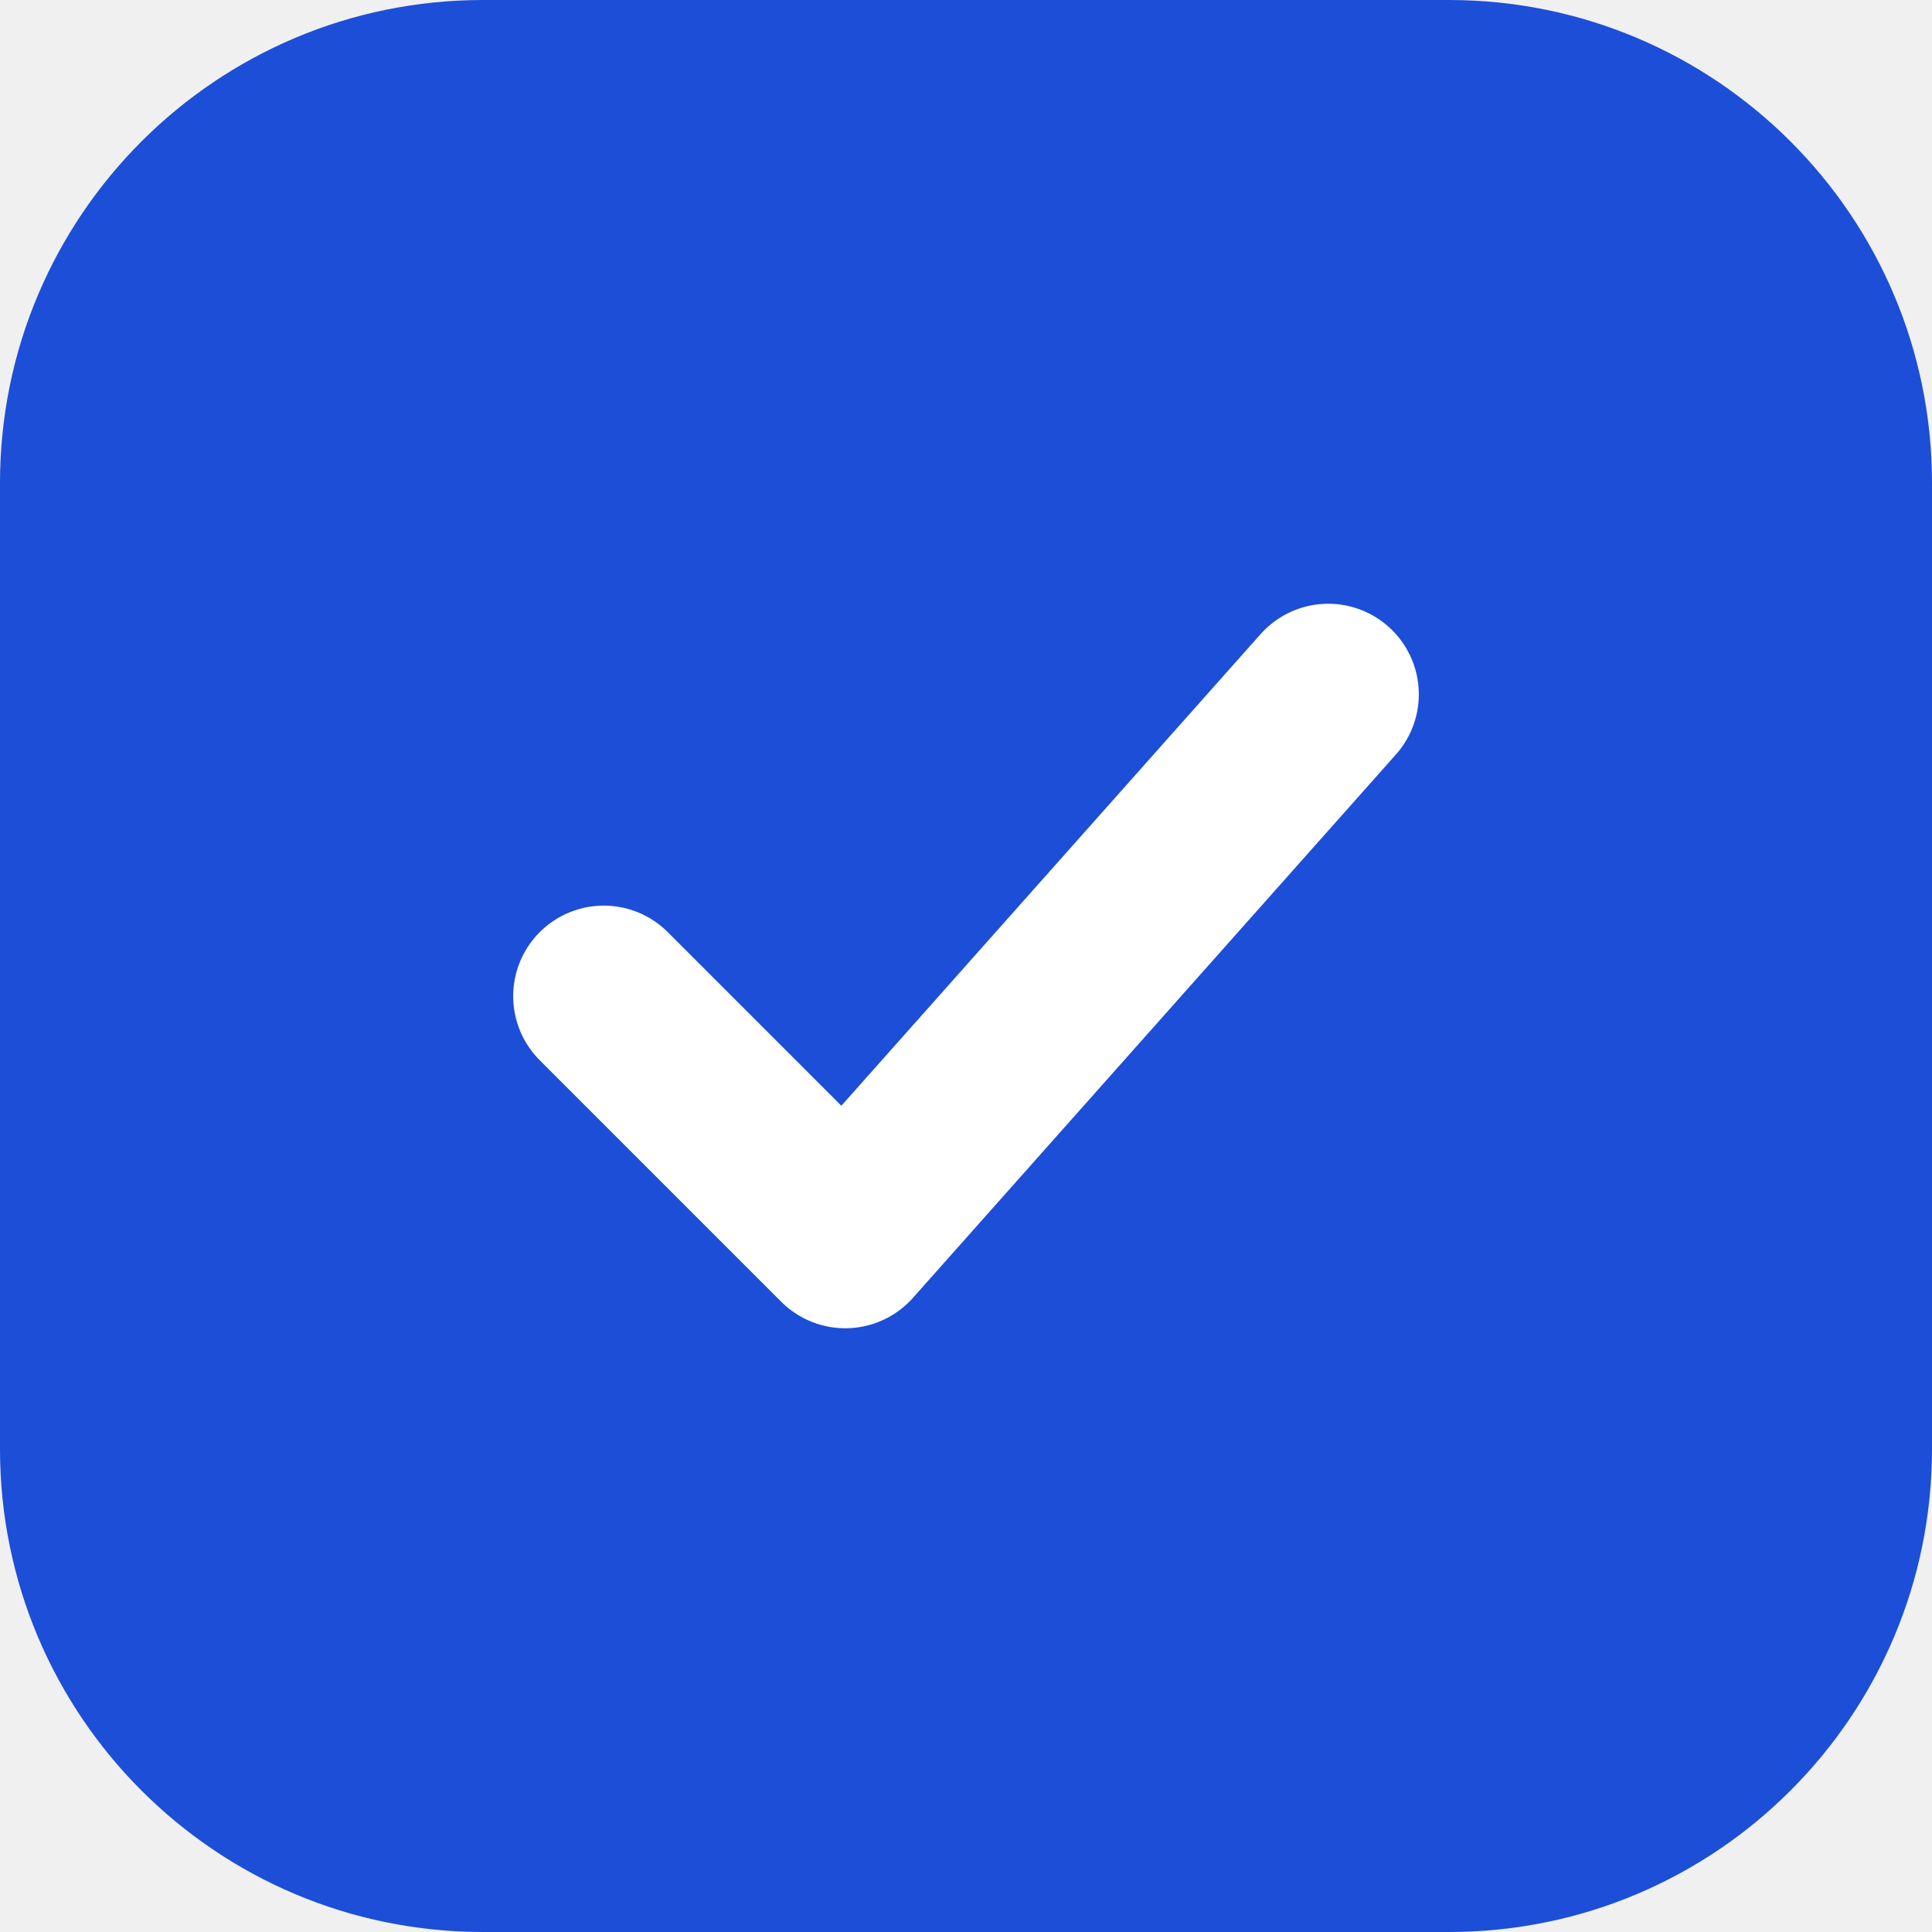
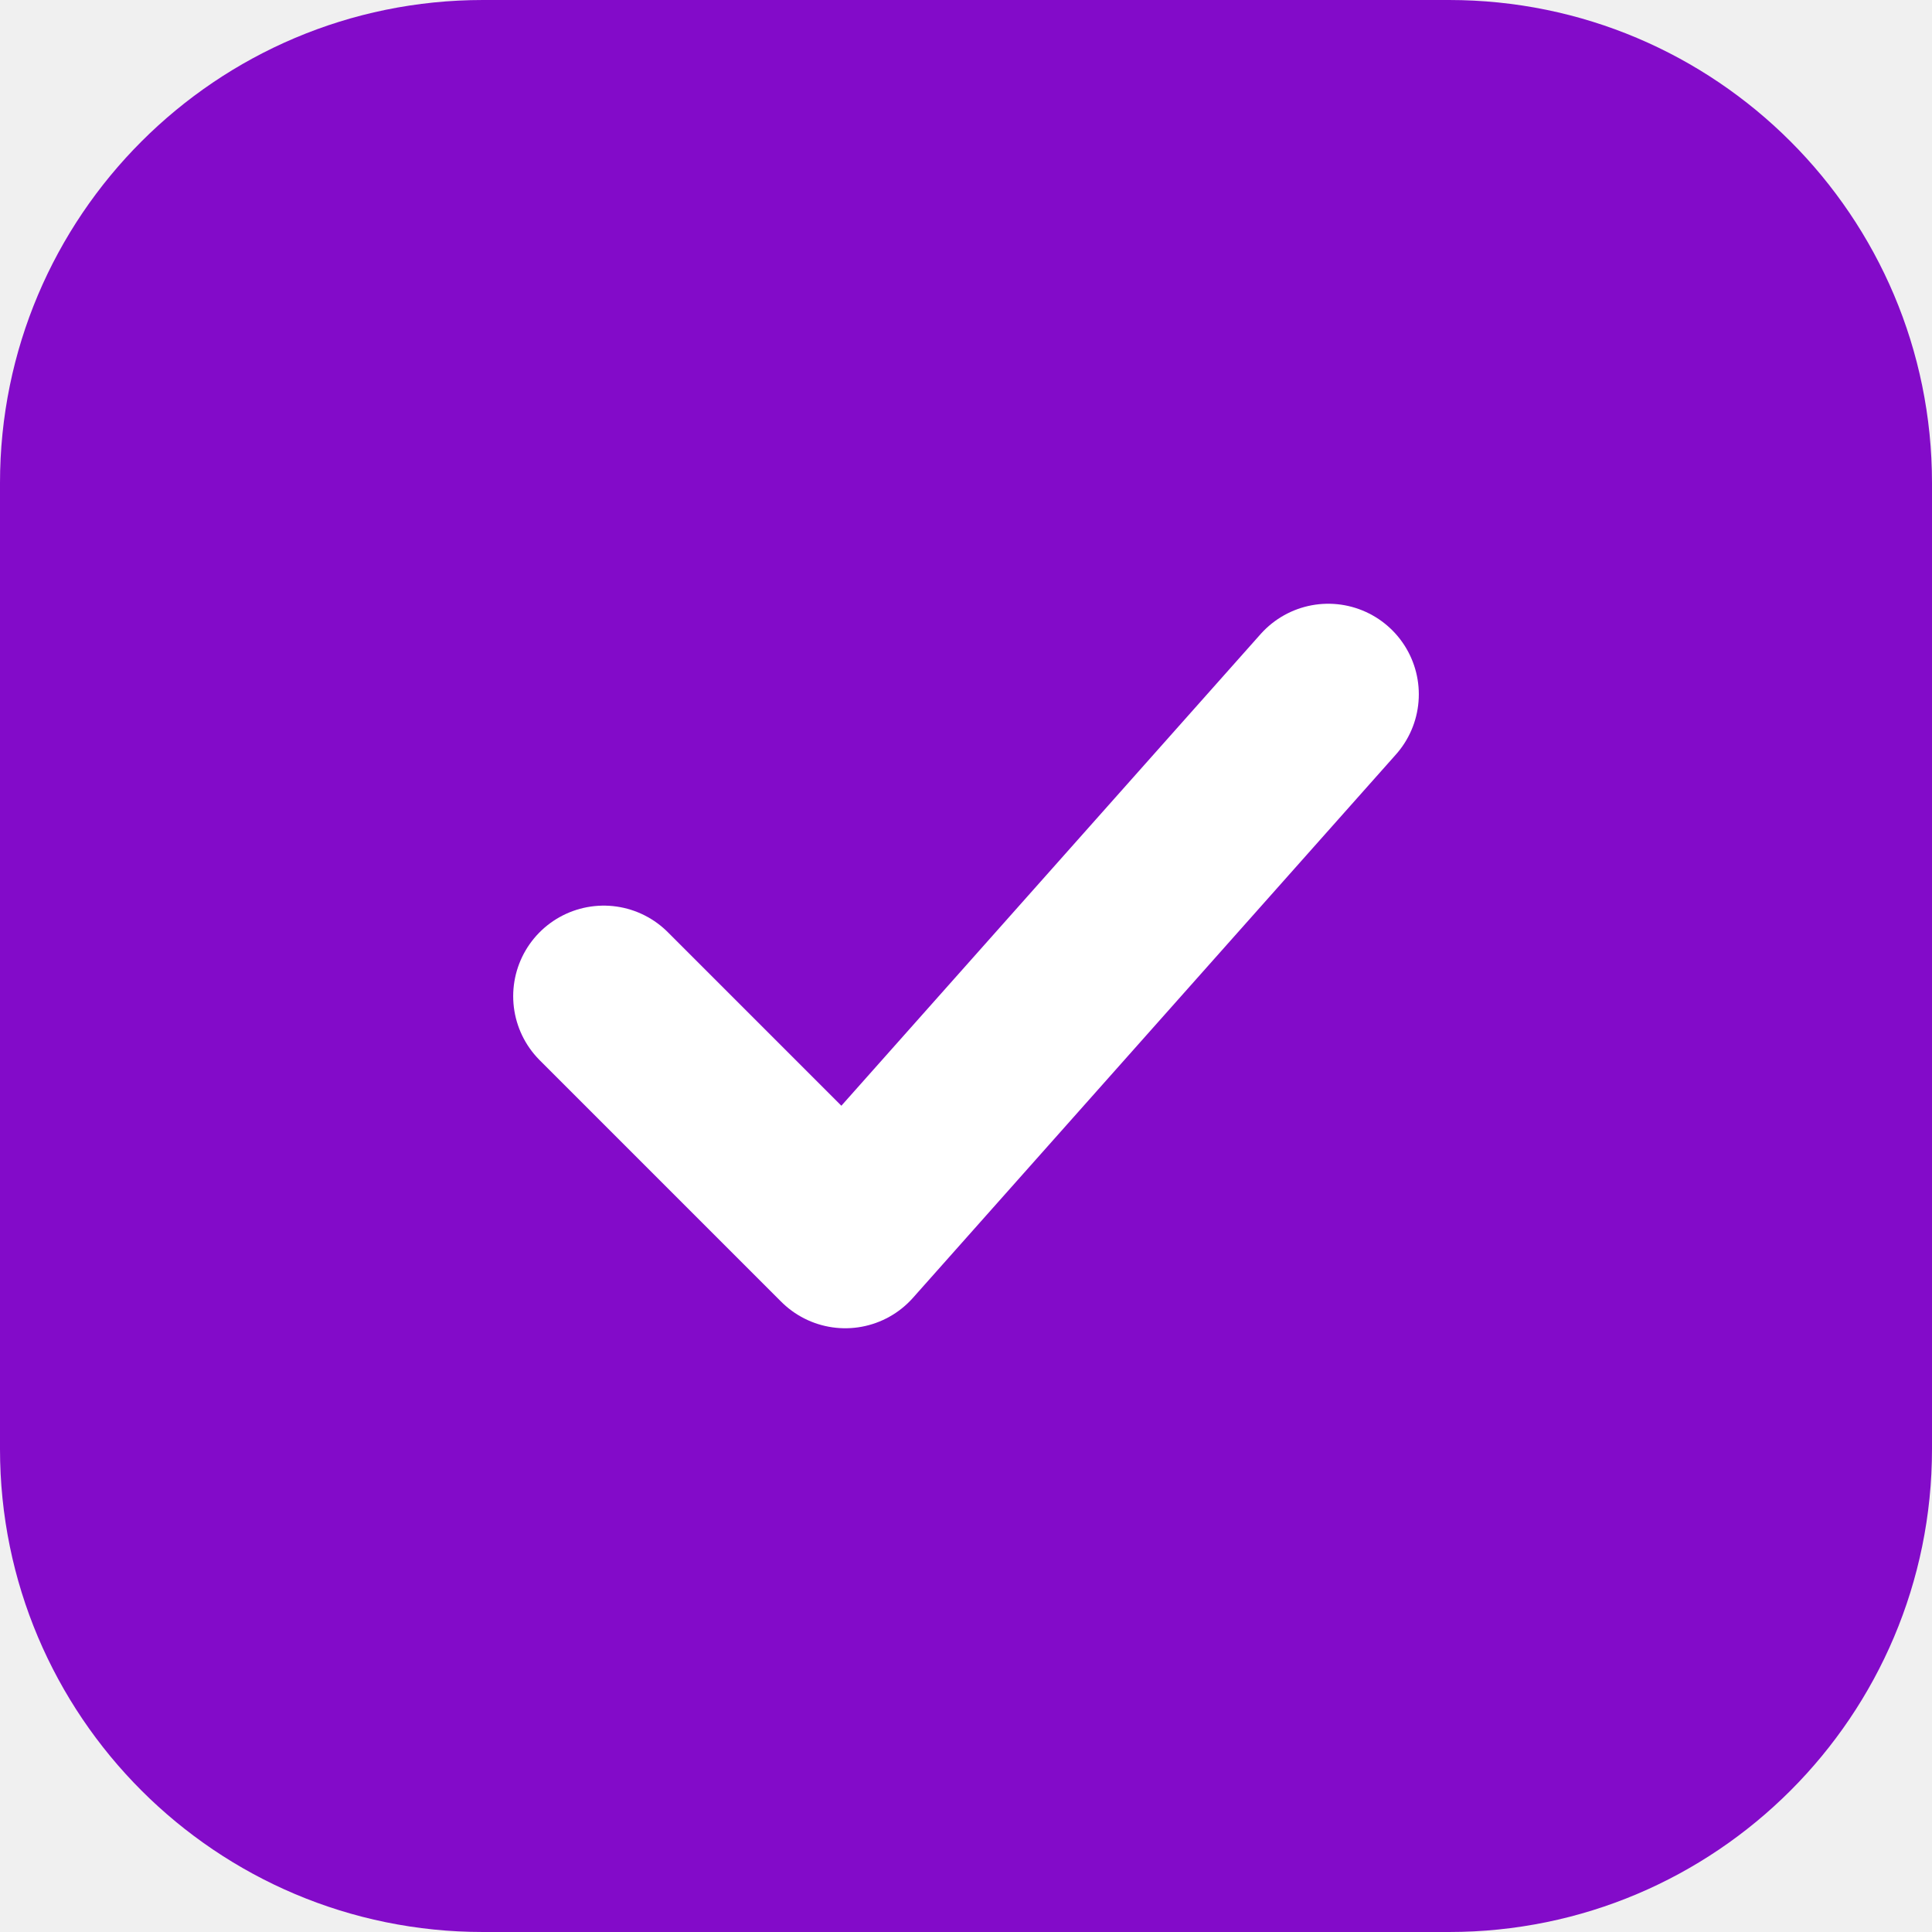
<svg xmlns="http://www.w3.org/2000/svg" viewBox="0 0 32 32">
-   <rect width="32" height="32" rx="8" fill="#1d4ed8" />
+   <rect width="32" height="32" rx="8" fill="#830bc9" />
  <path d="M10 16.5l4 4 8-9" fill="none" stroke="#fff" stroke-width="3" stroke-linecap="round" stroke-linejoin="round" />
</svg>
